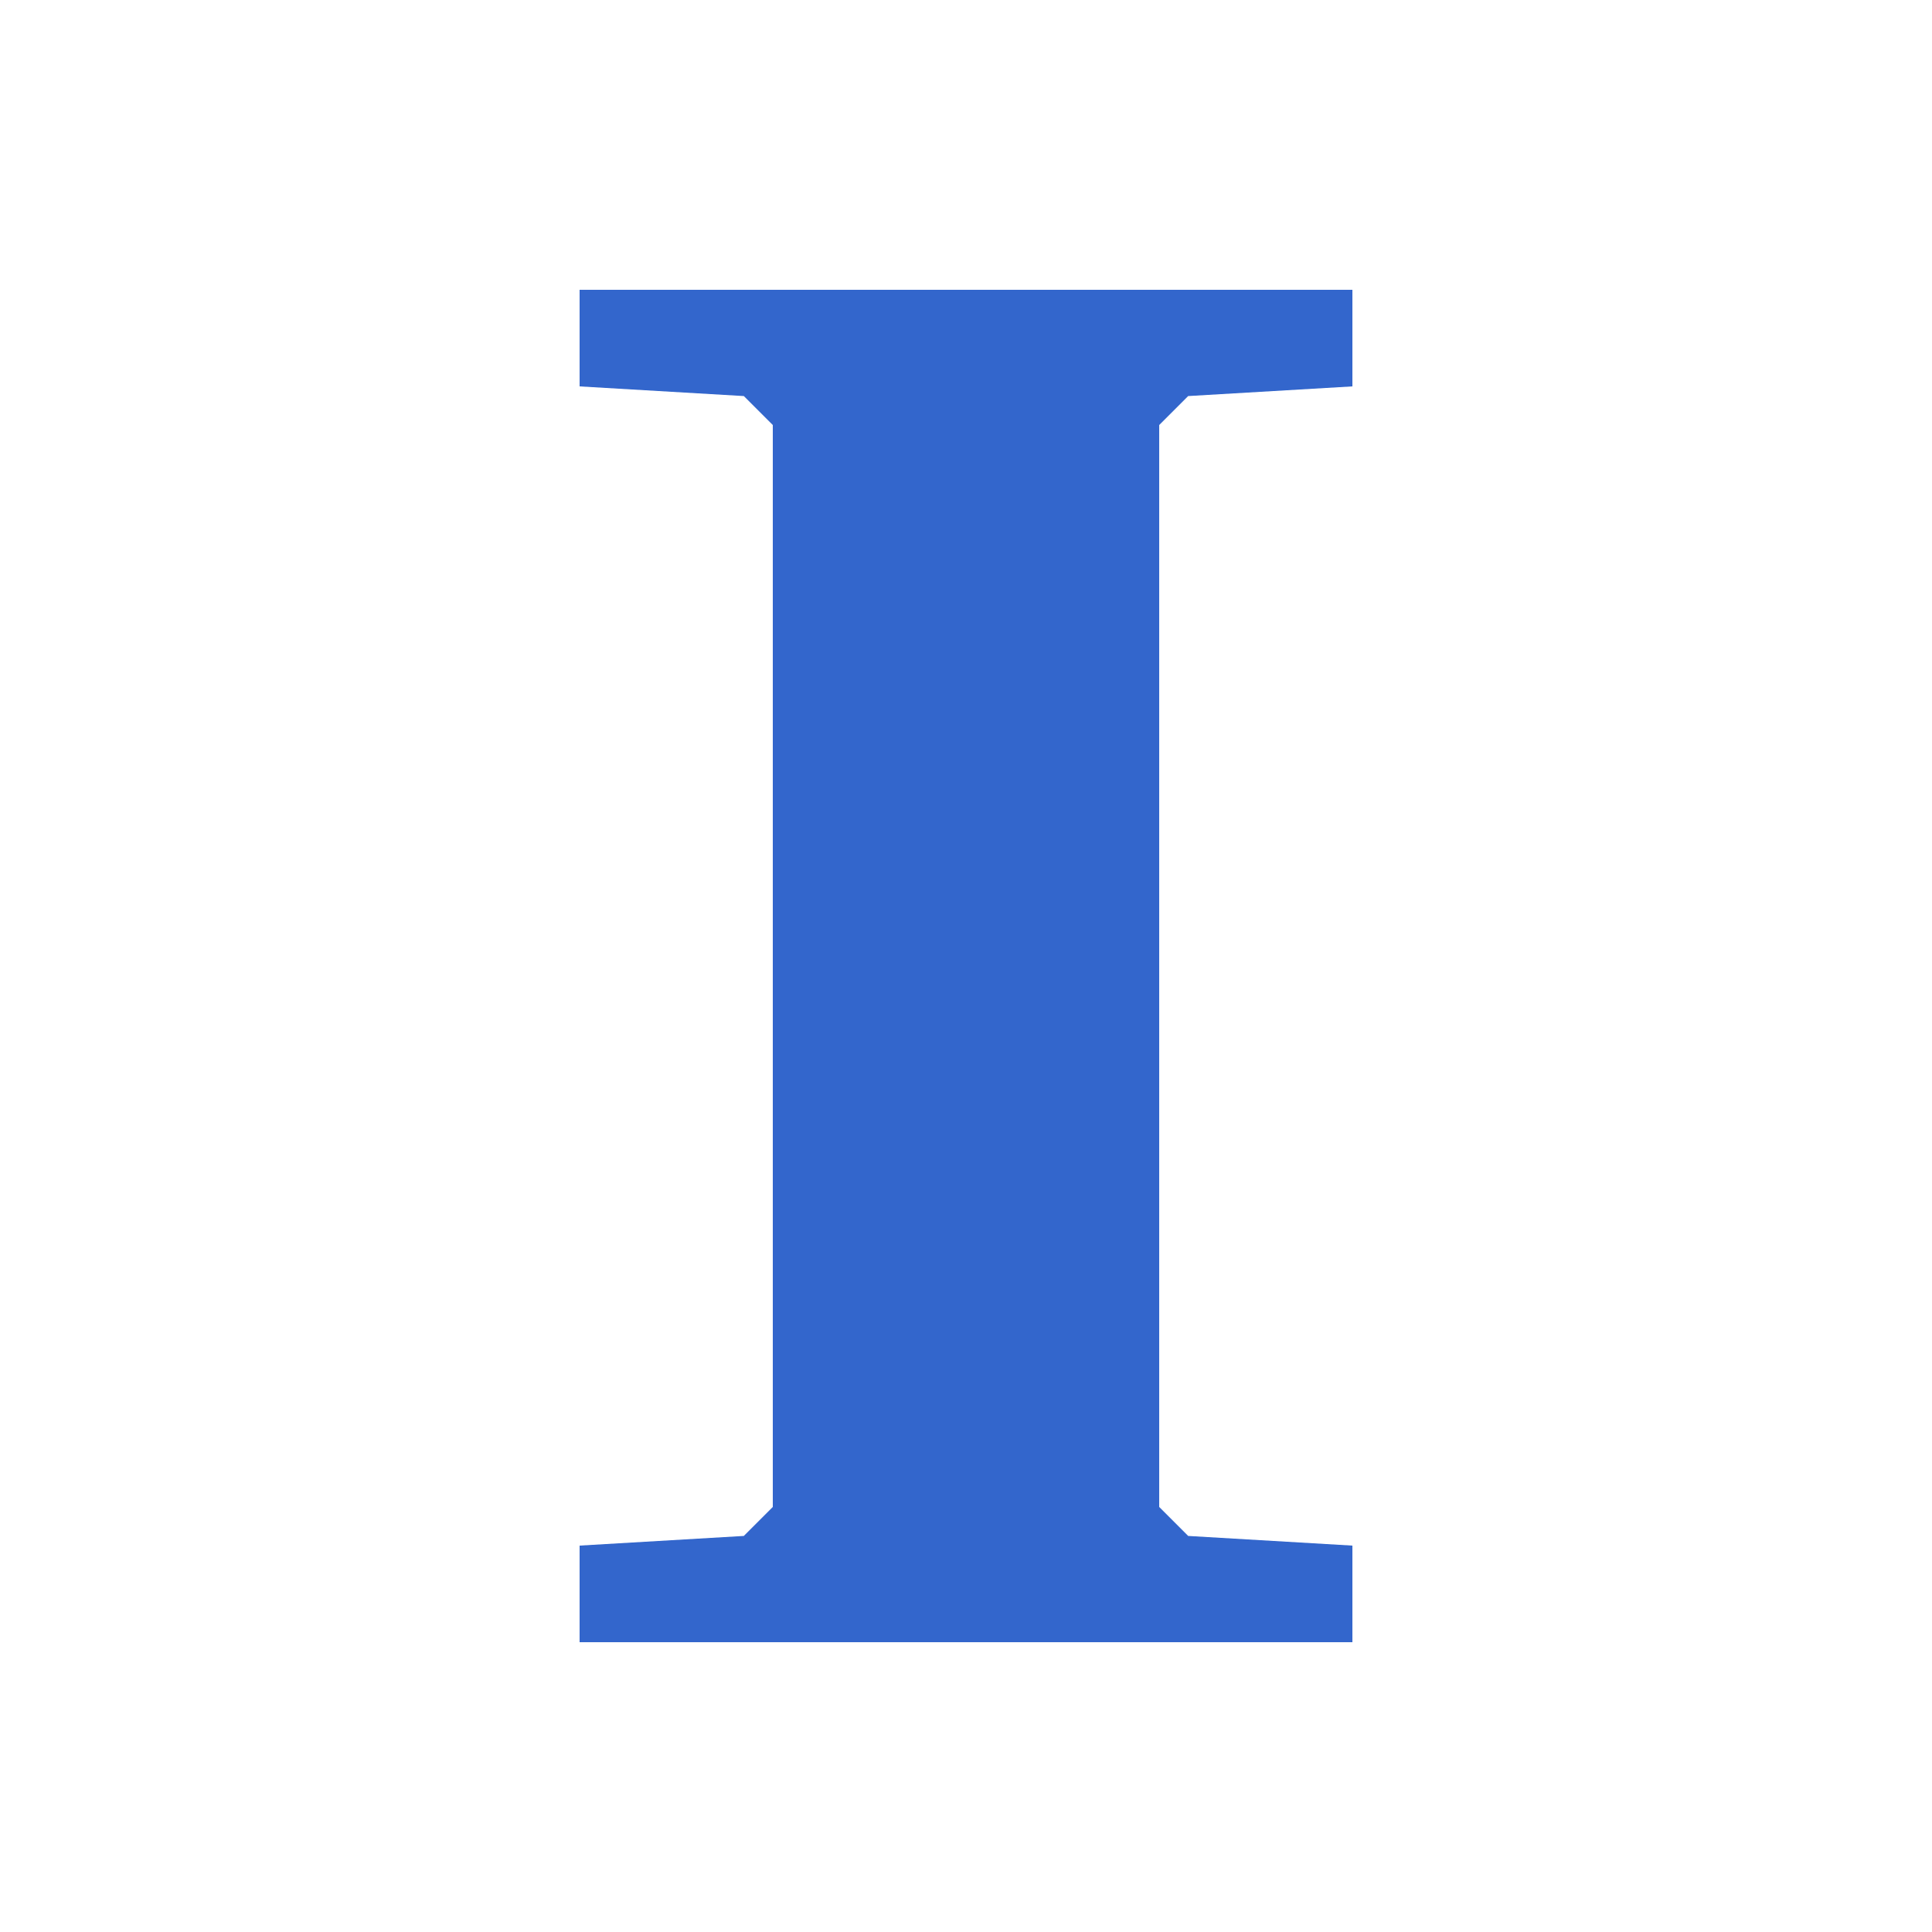
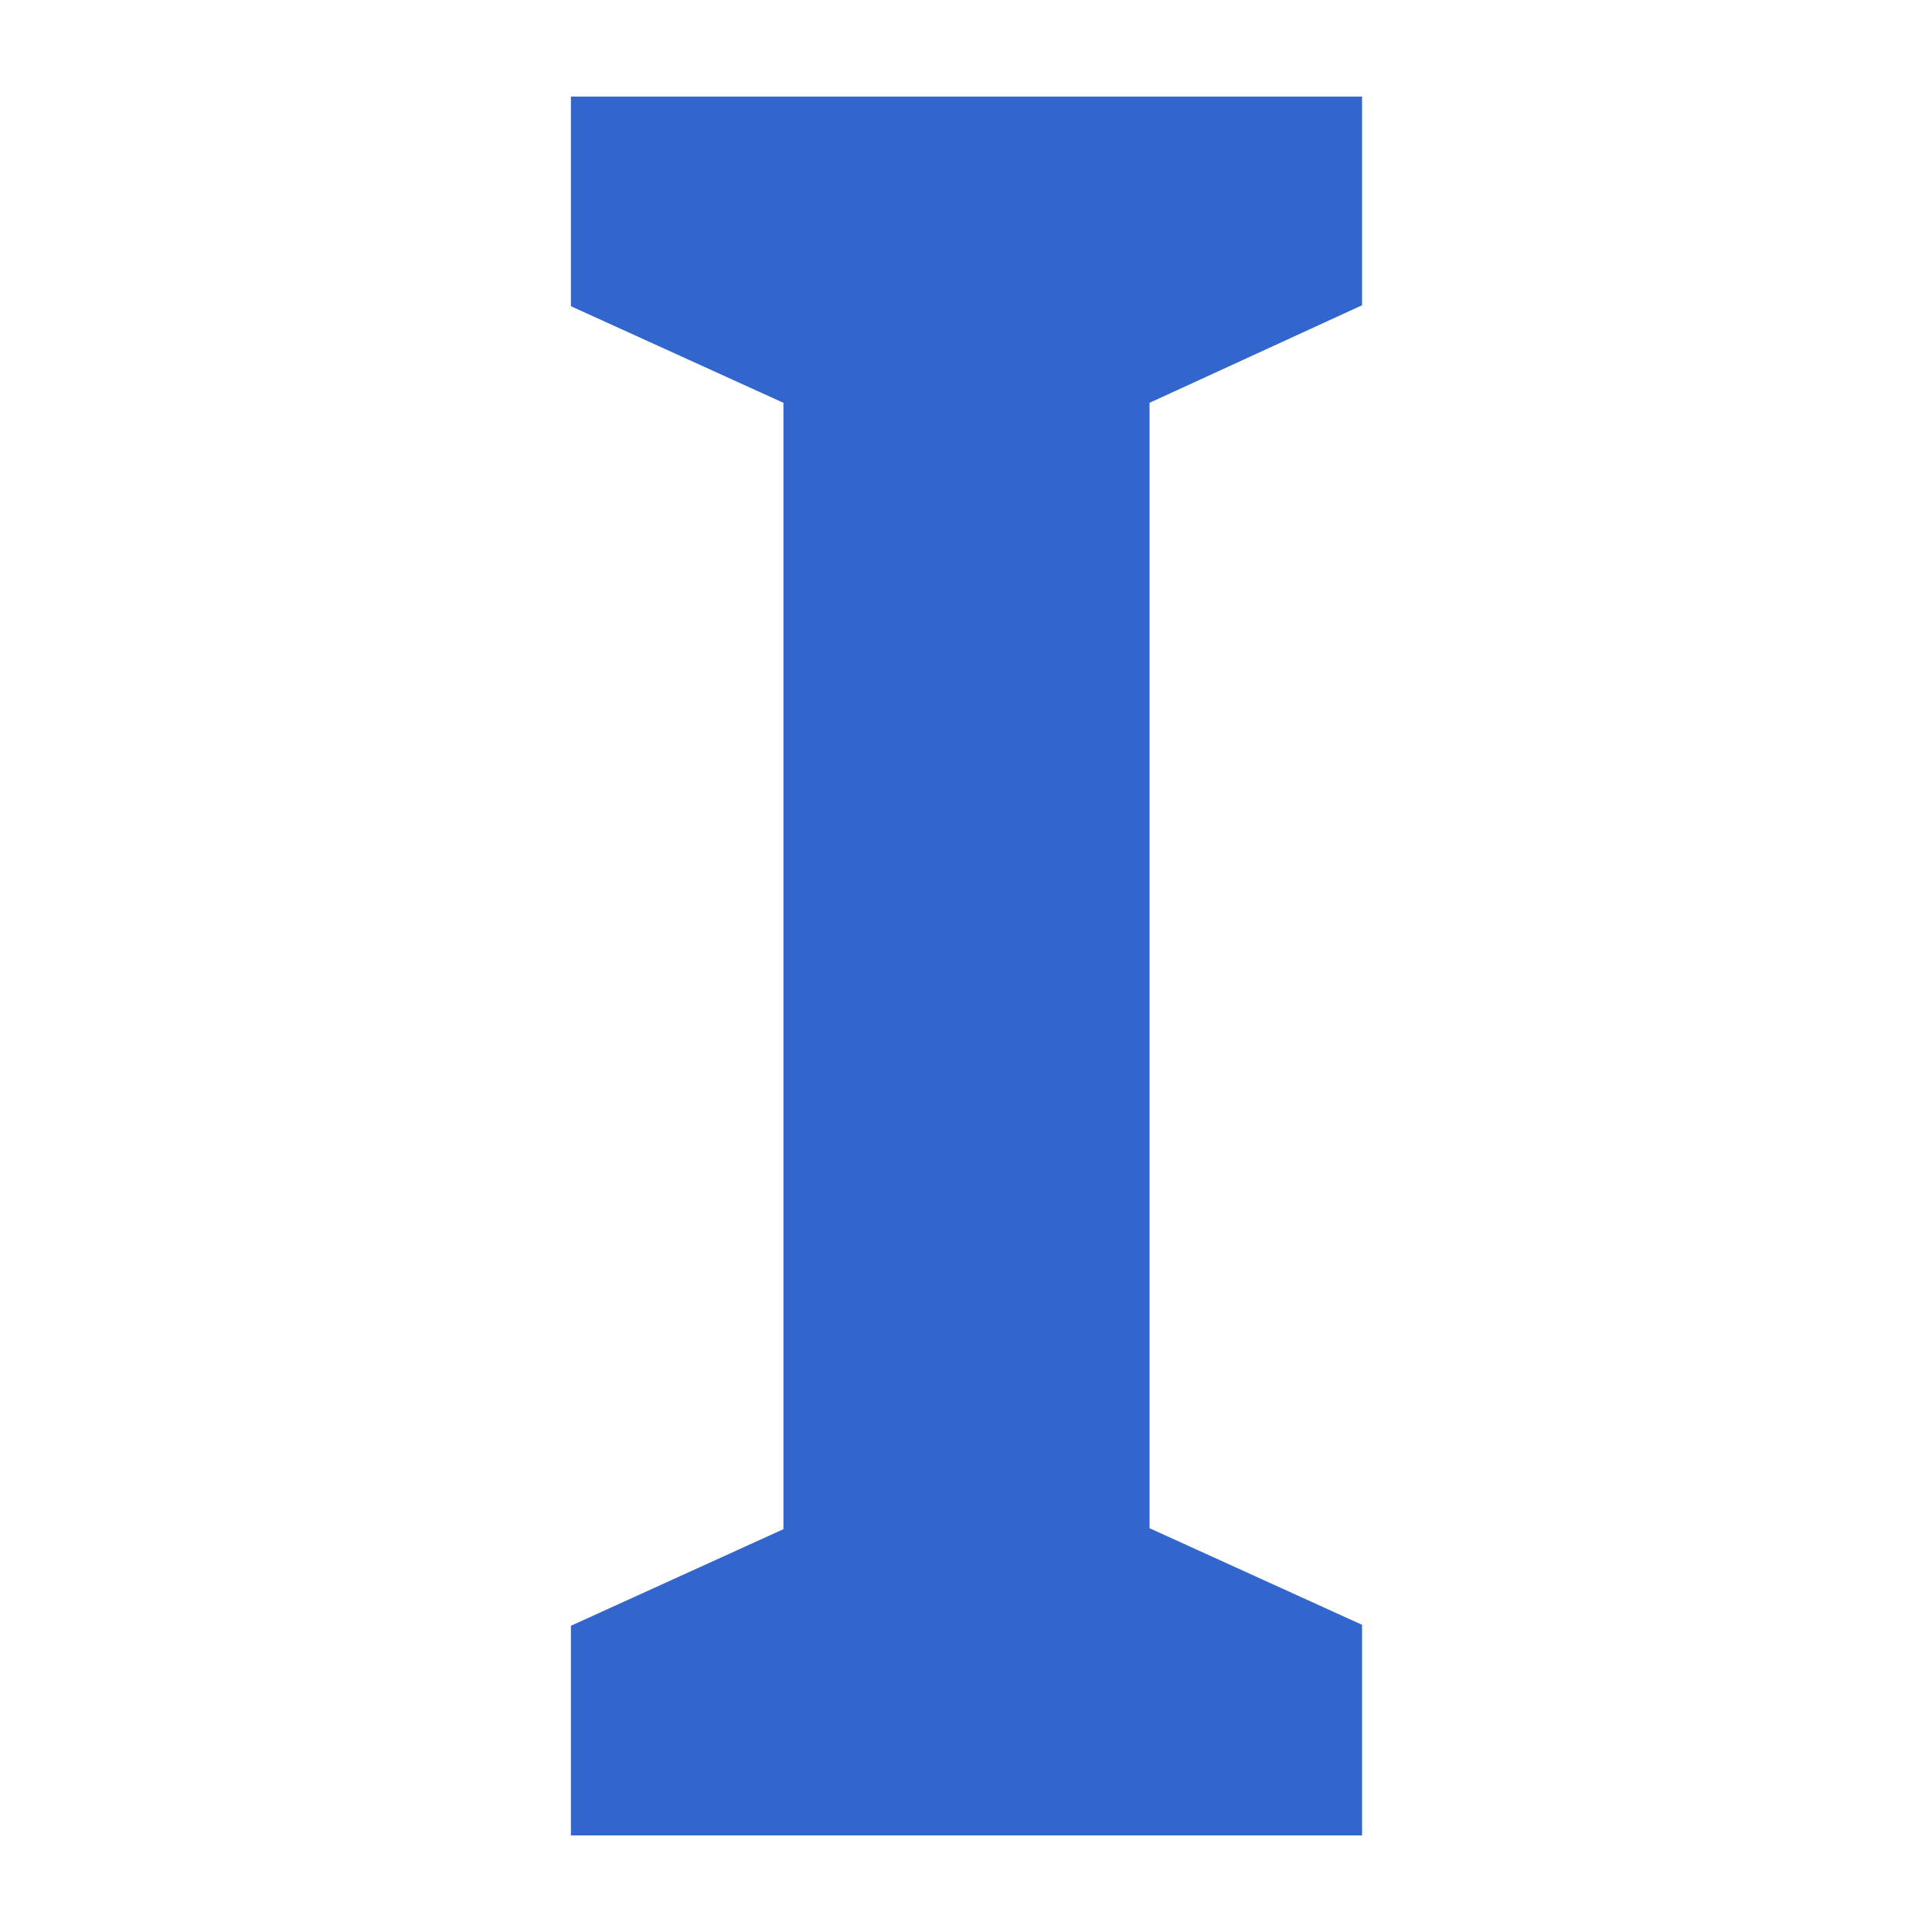
<svg xmlns="http://www.w3.org/2000/svg" width="20" height="20" viewBox="0 0 20 20">
  <g fill="#36c">
-     <path d="M14 3v1l-1.7.1-.3.3v11.2l.3.3 1.7.1v1H6v-1l1.7-.1.3-.3V4.4l-.3-.3L6 4V3z" />
+     <path d="M14.1 19H5.91v-2.17l2.2-1V4.17l-2.2-1V1h8.19v2.16l-2.2 1.01v11.65l2.2 1V19z" />
  </g>
</svg>
